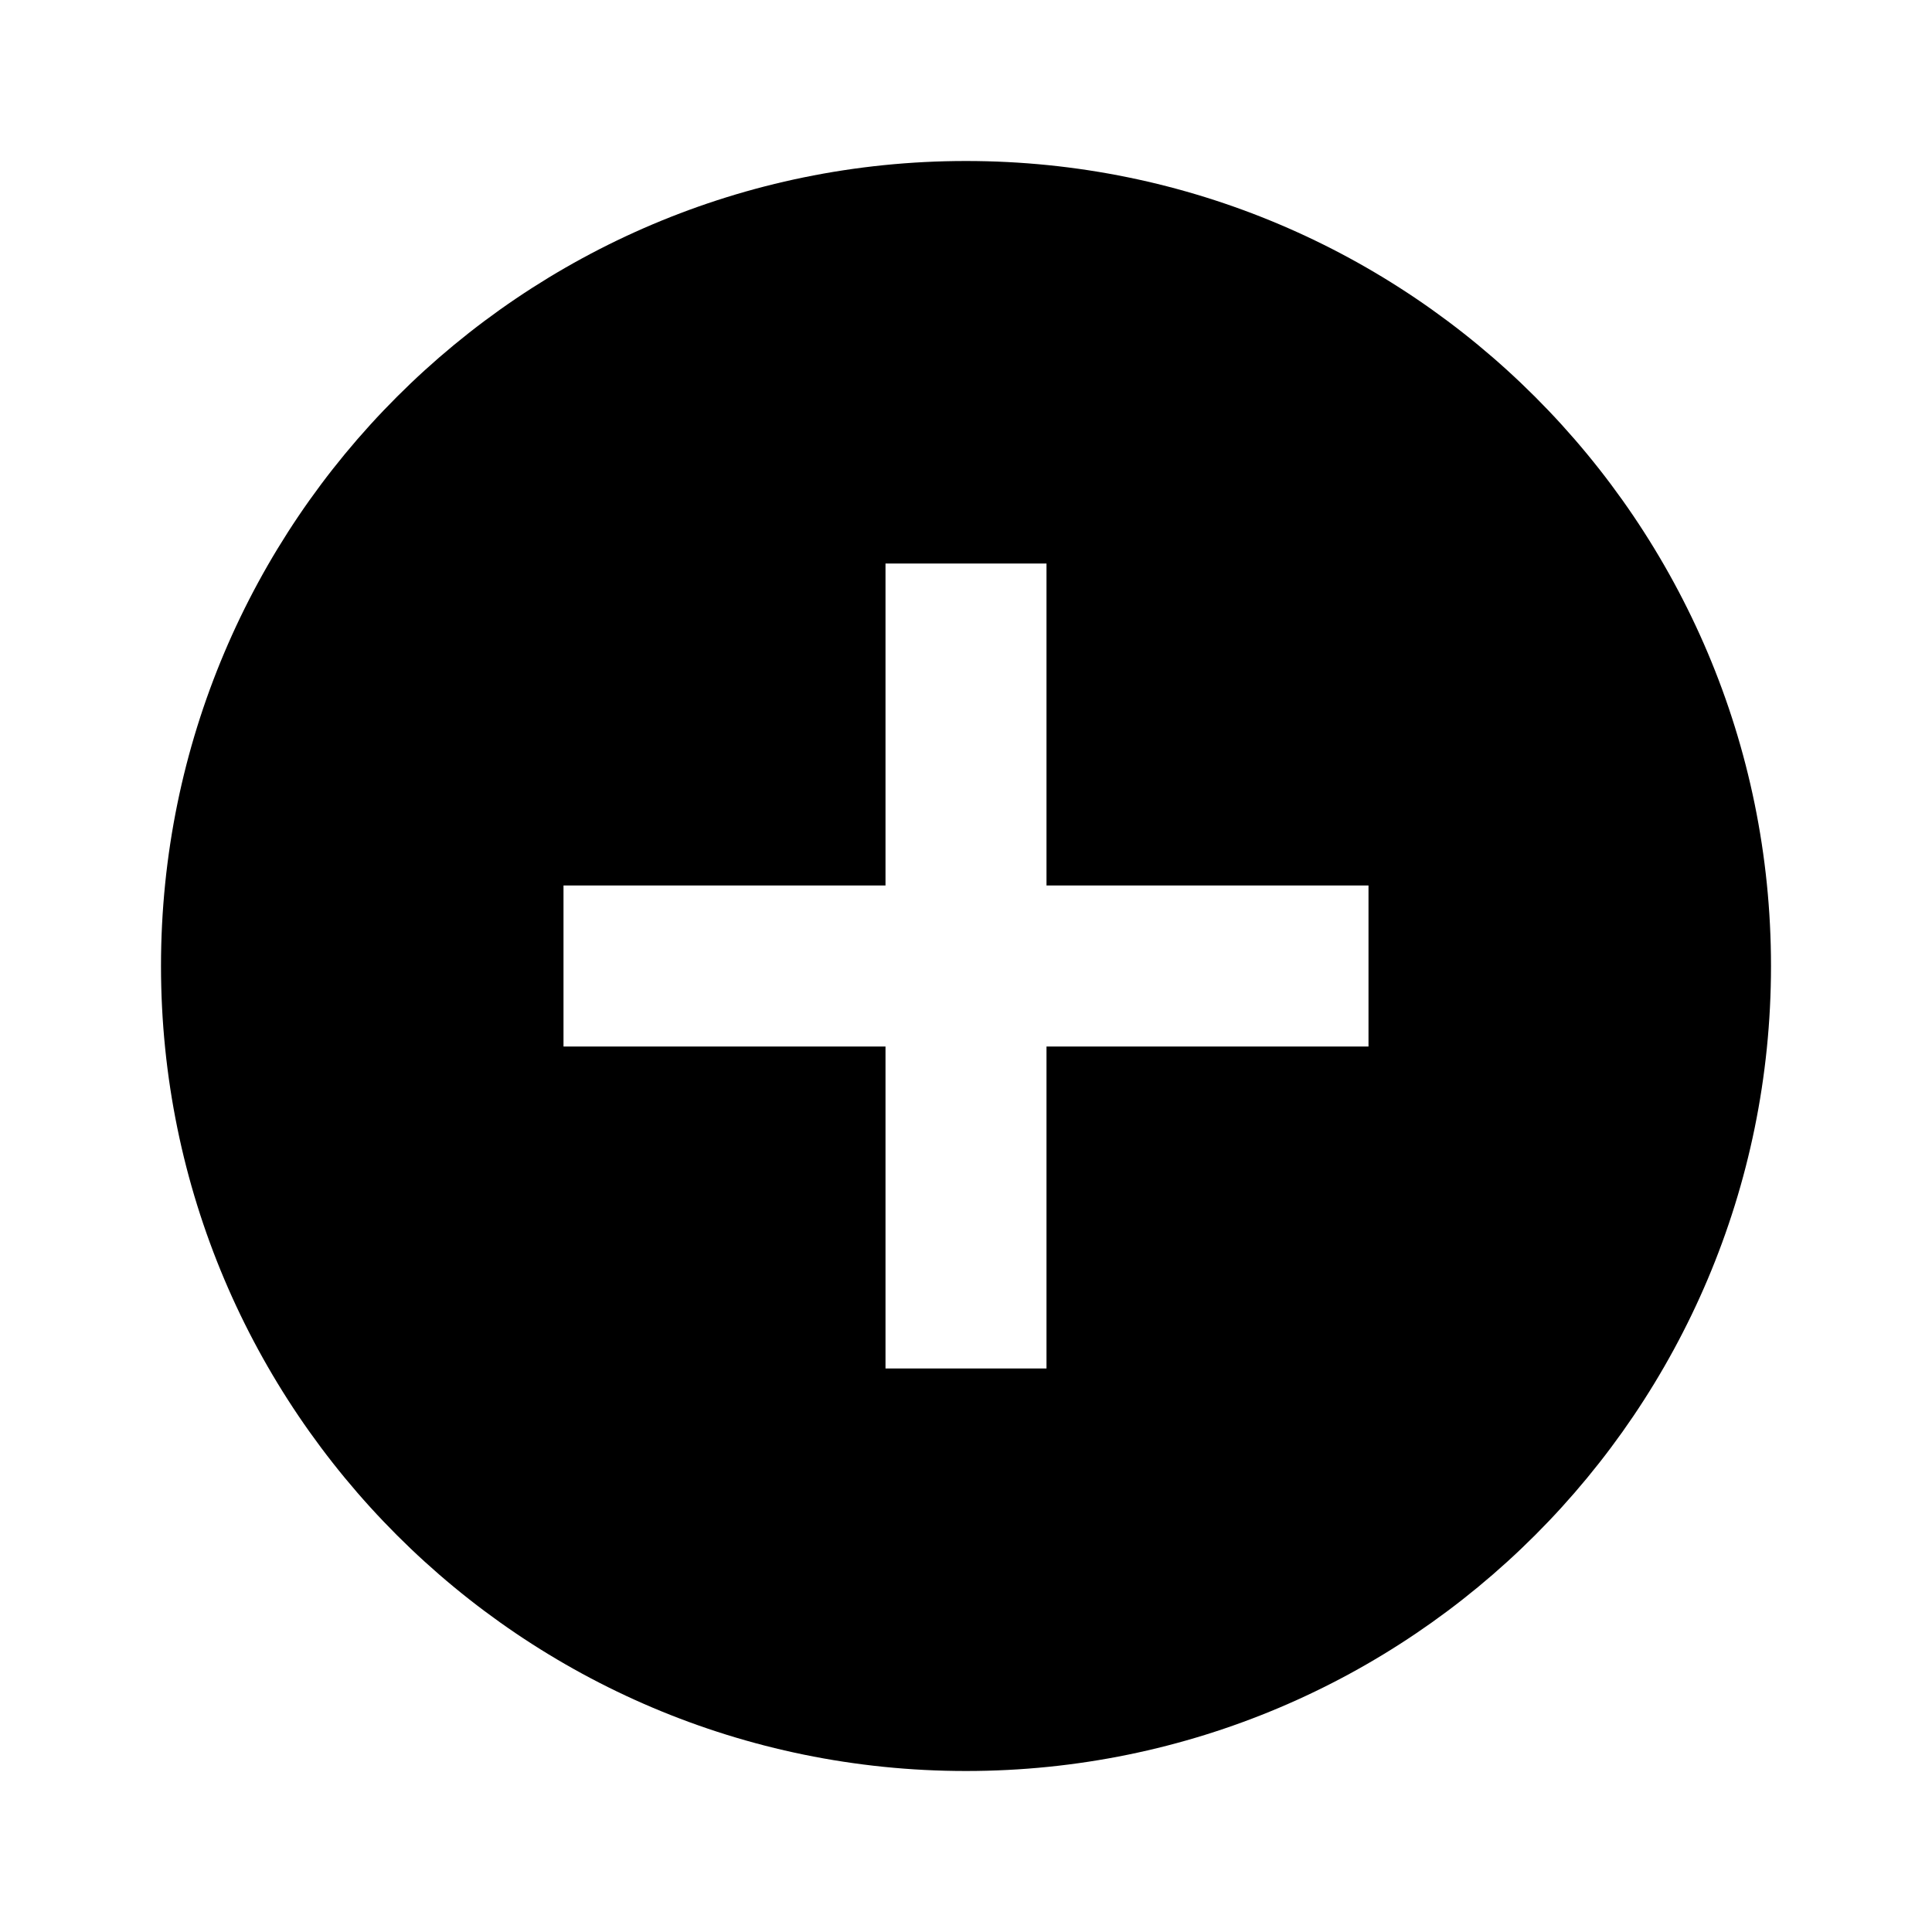
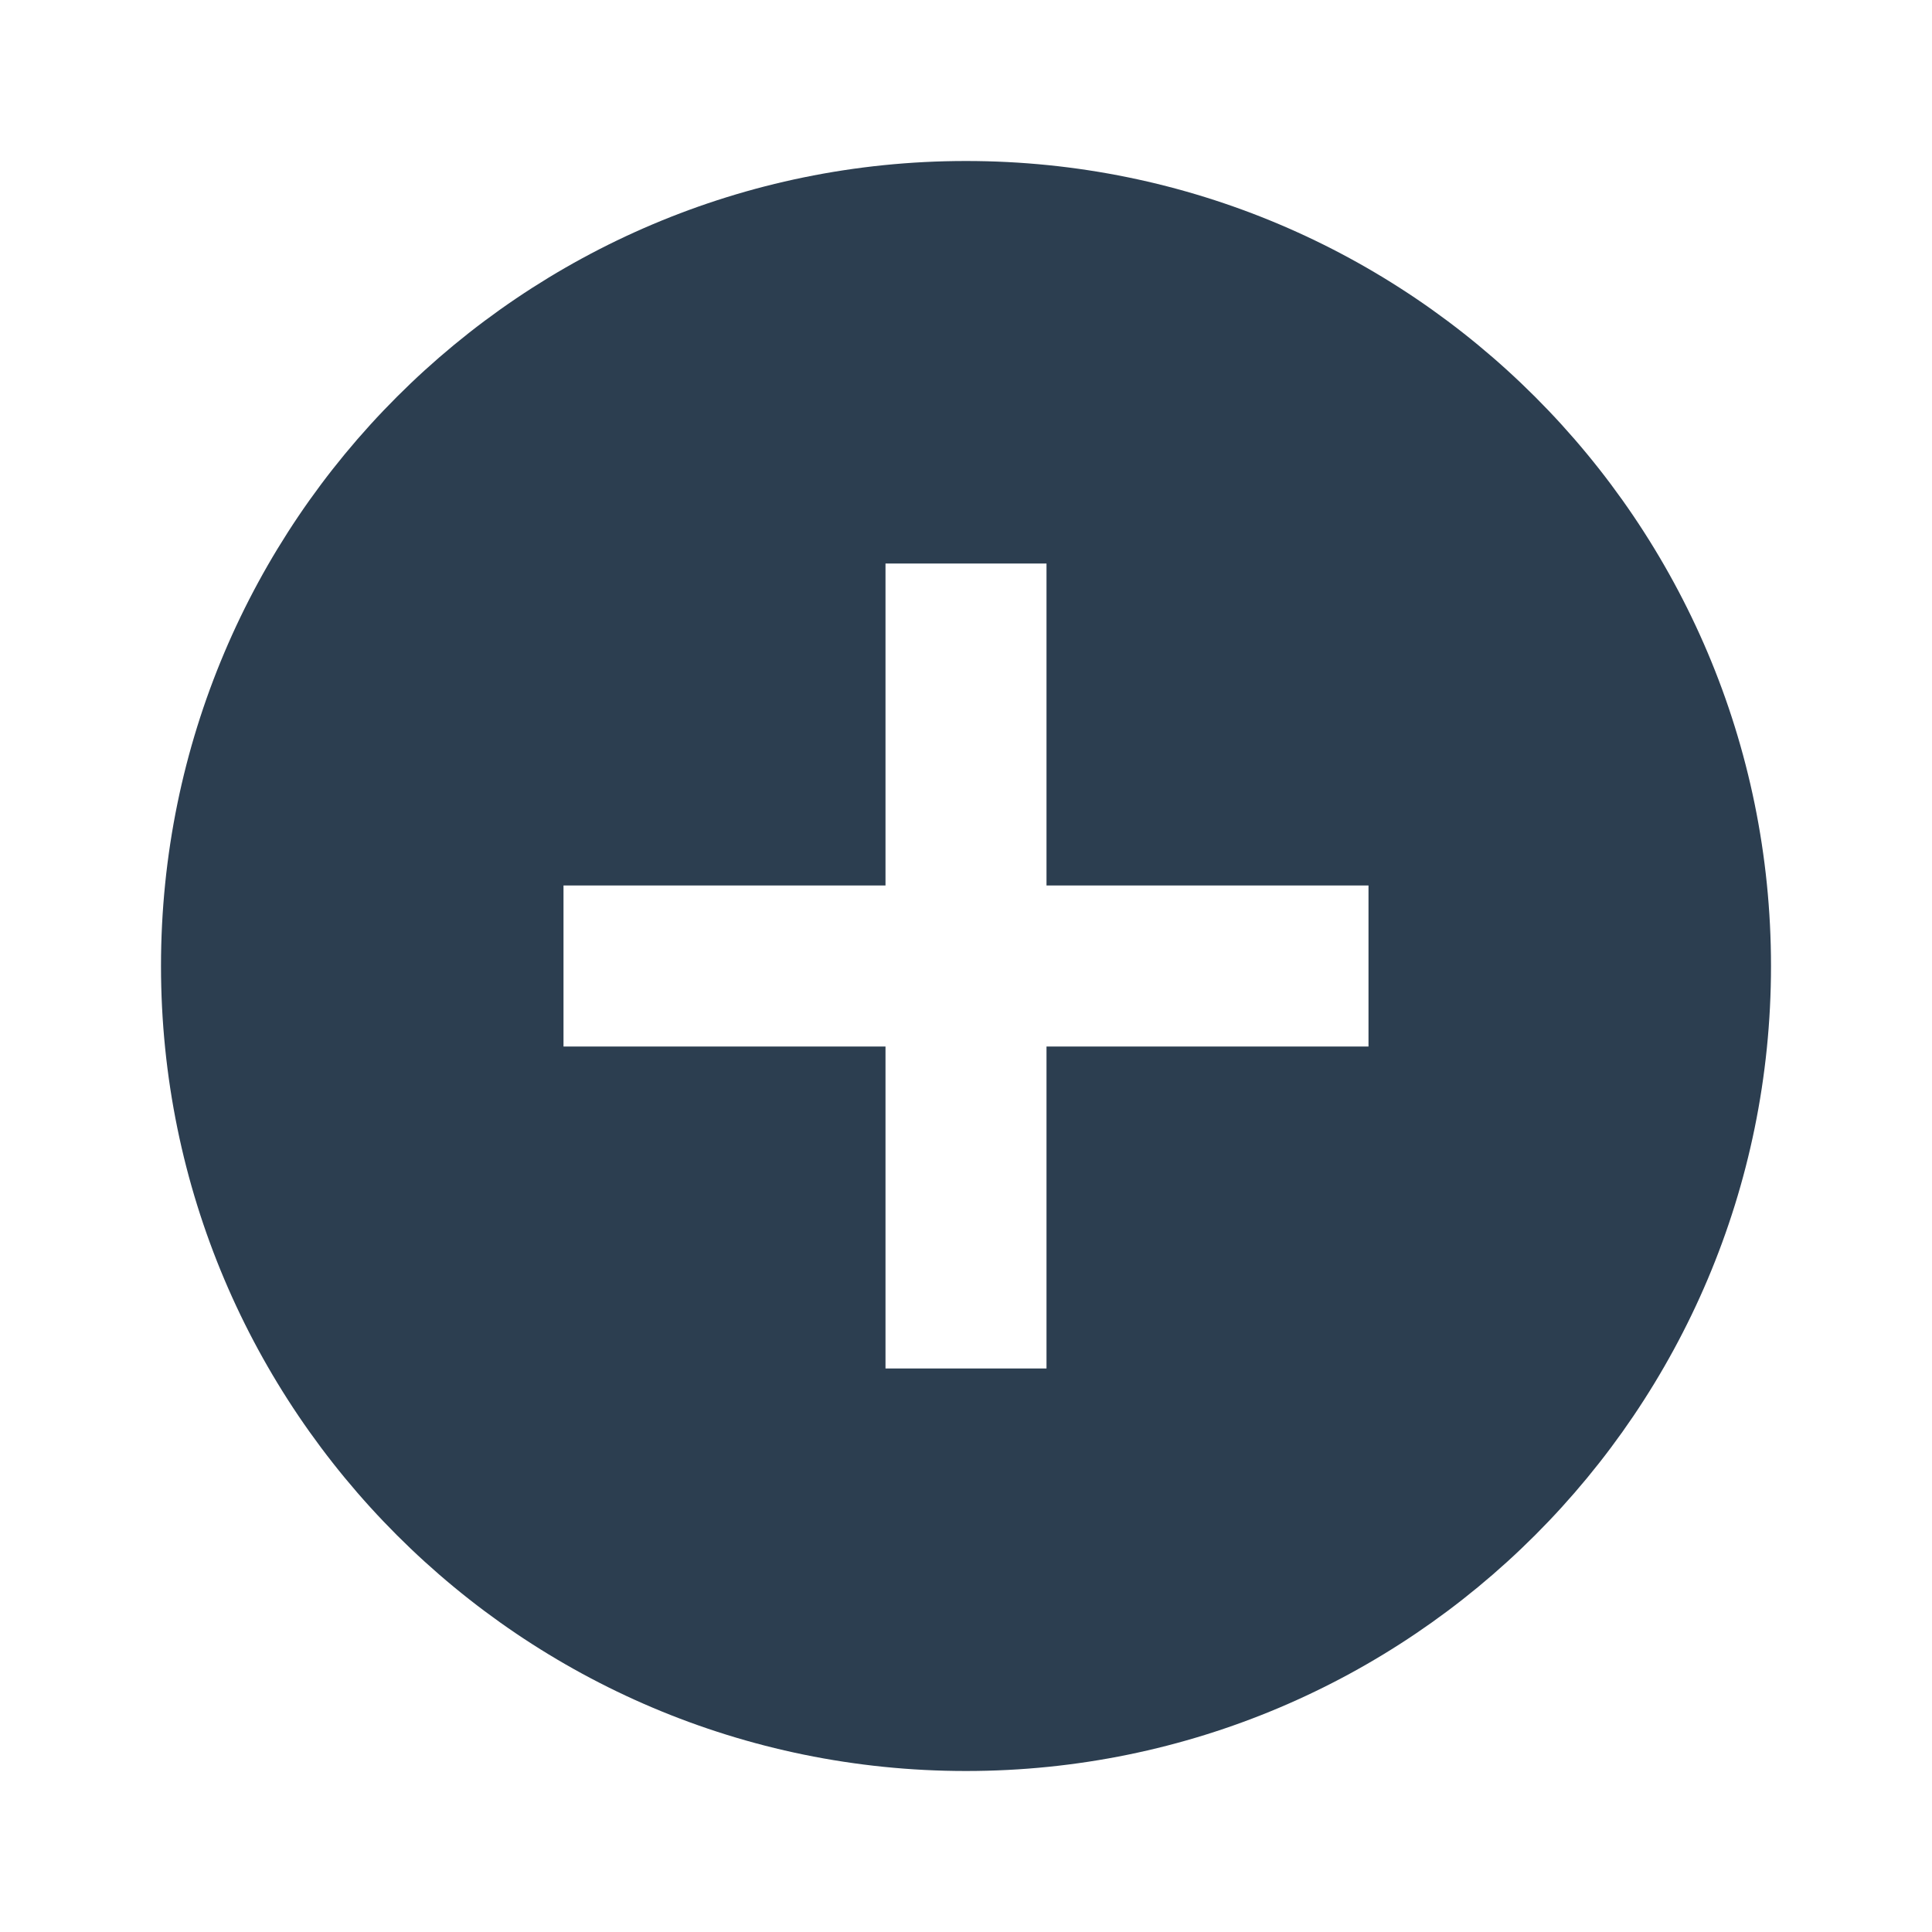
<svg xmlns="http://www.w3.org/2000/svg" width="24" height="24" viewBox="0 0 24 24">
  <path d="M0 0h24v24H0z" fill="none" />
-   <path d="M12 2C6.48 2 2 6.48 2 12s4.48 10 10 10 10-4.48 10-10S17.52 2 12 2zm5 11h-4v4h-2v-4H7v-2h4V7h2v4h4v2z" />
+   <path d="M12 2C6.48 2 2 6.48 2 12s4.48 10 10 10 10-4.48 10-10S17.52 2 12 2zm5 11h-4v4h-2v-4H7v-2h4V7h2v4h4v2z" fill="#2c3e50" />
</svg>
